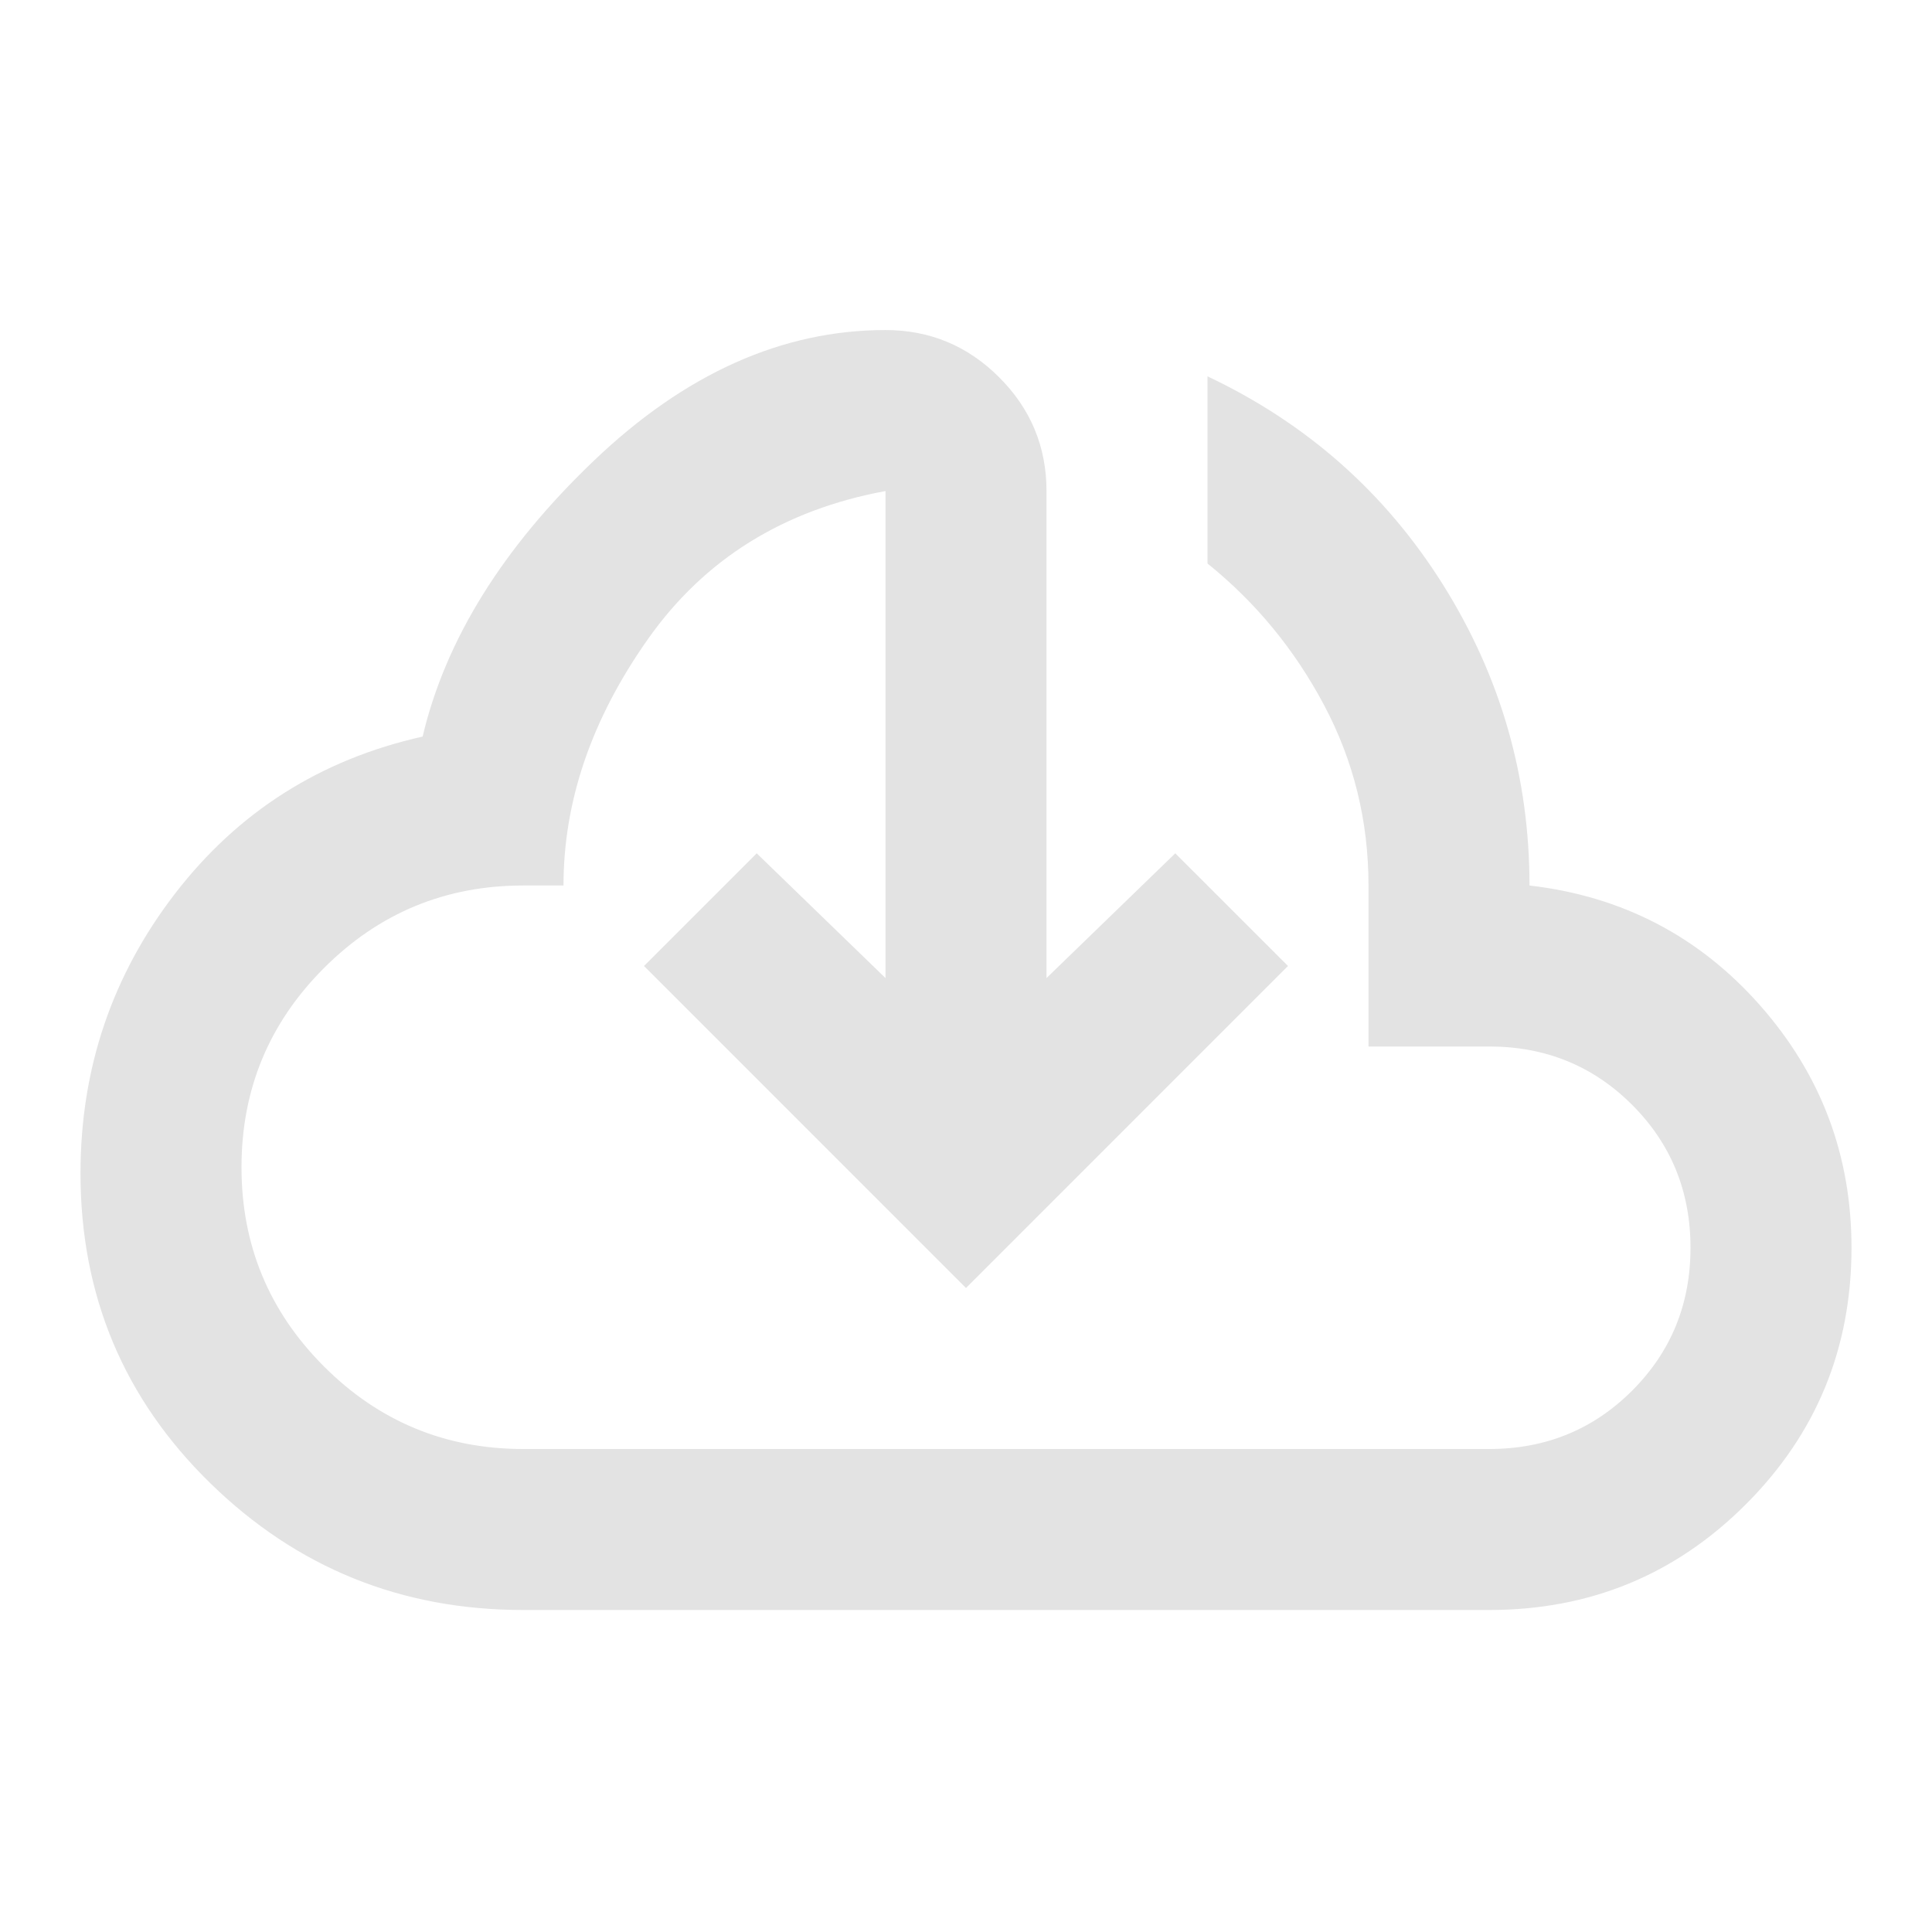
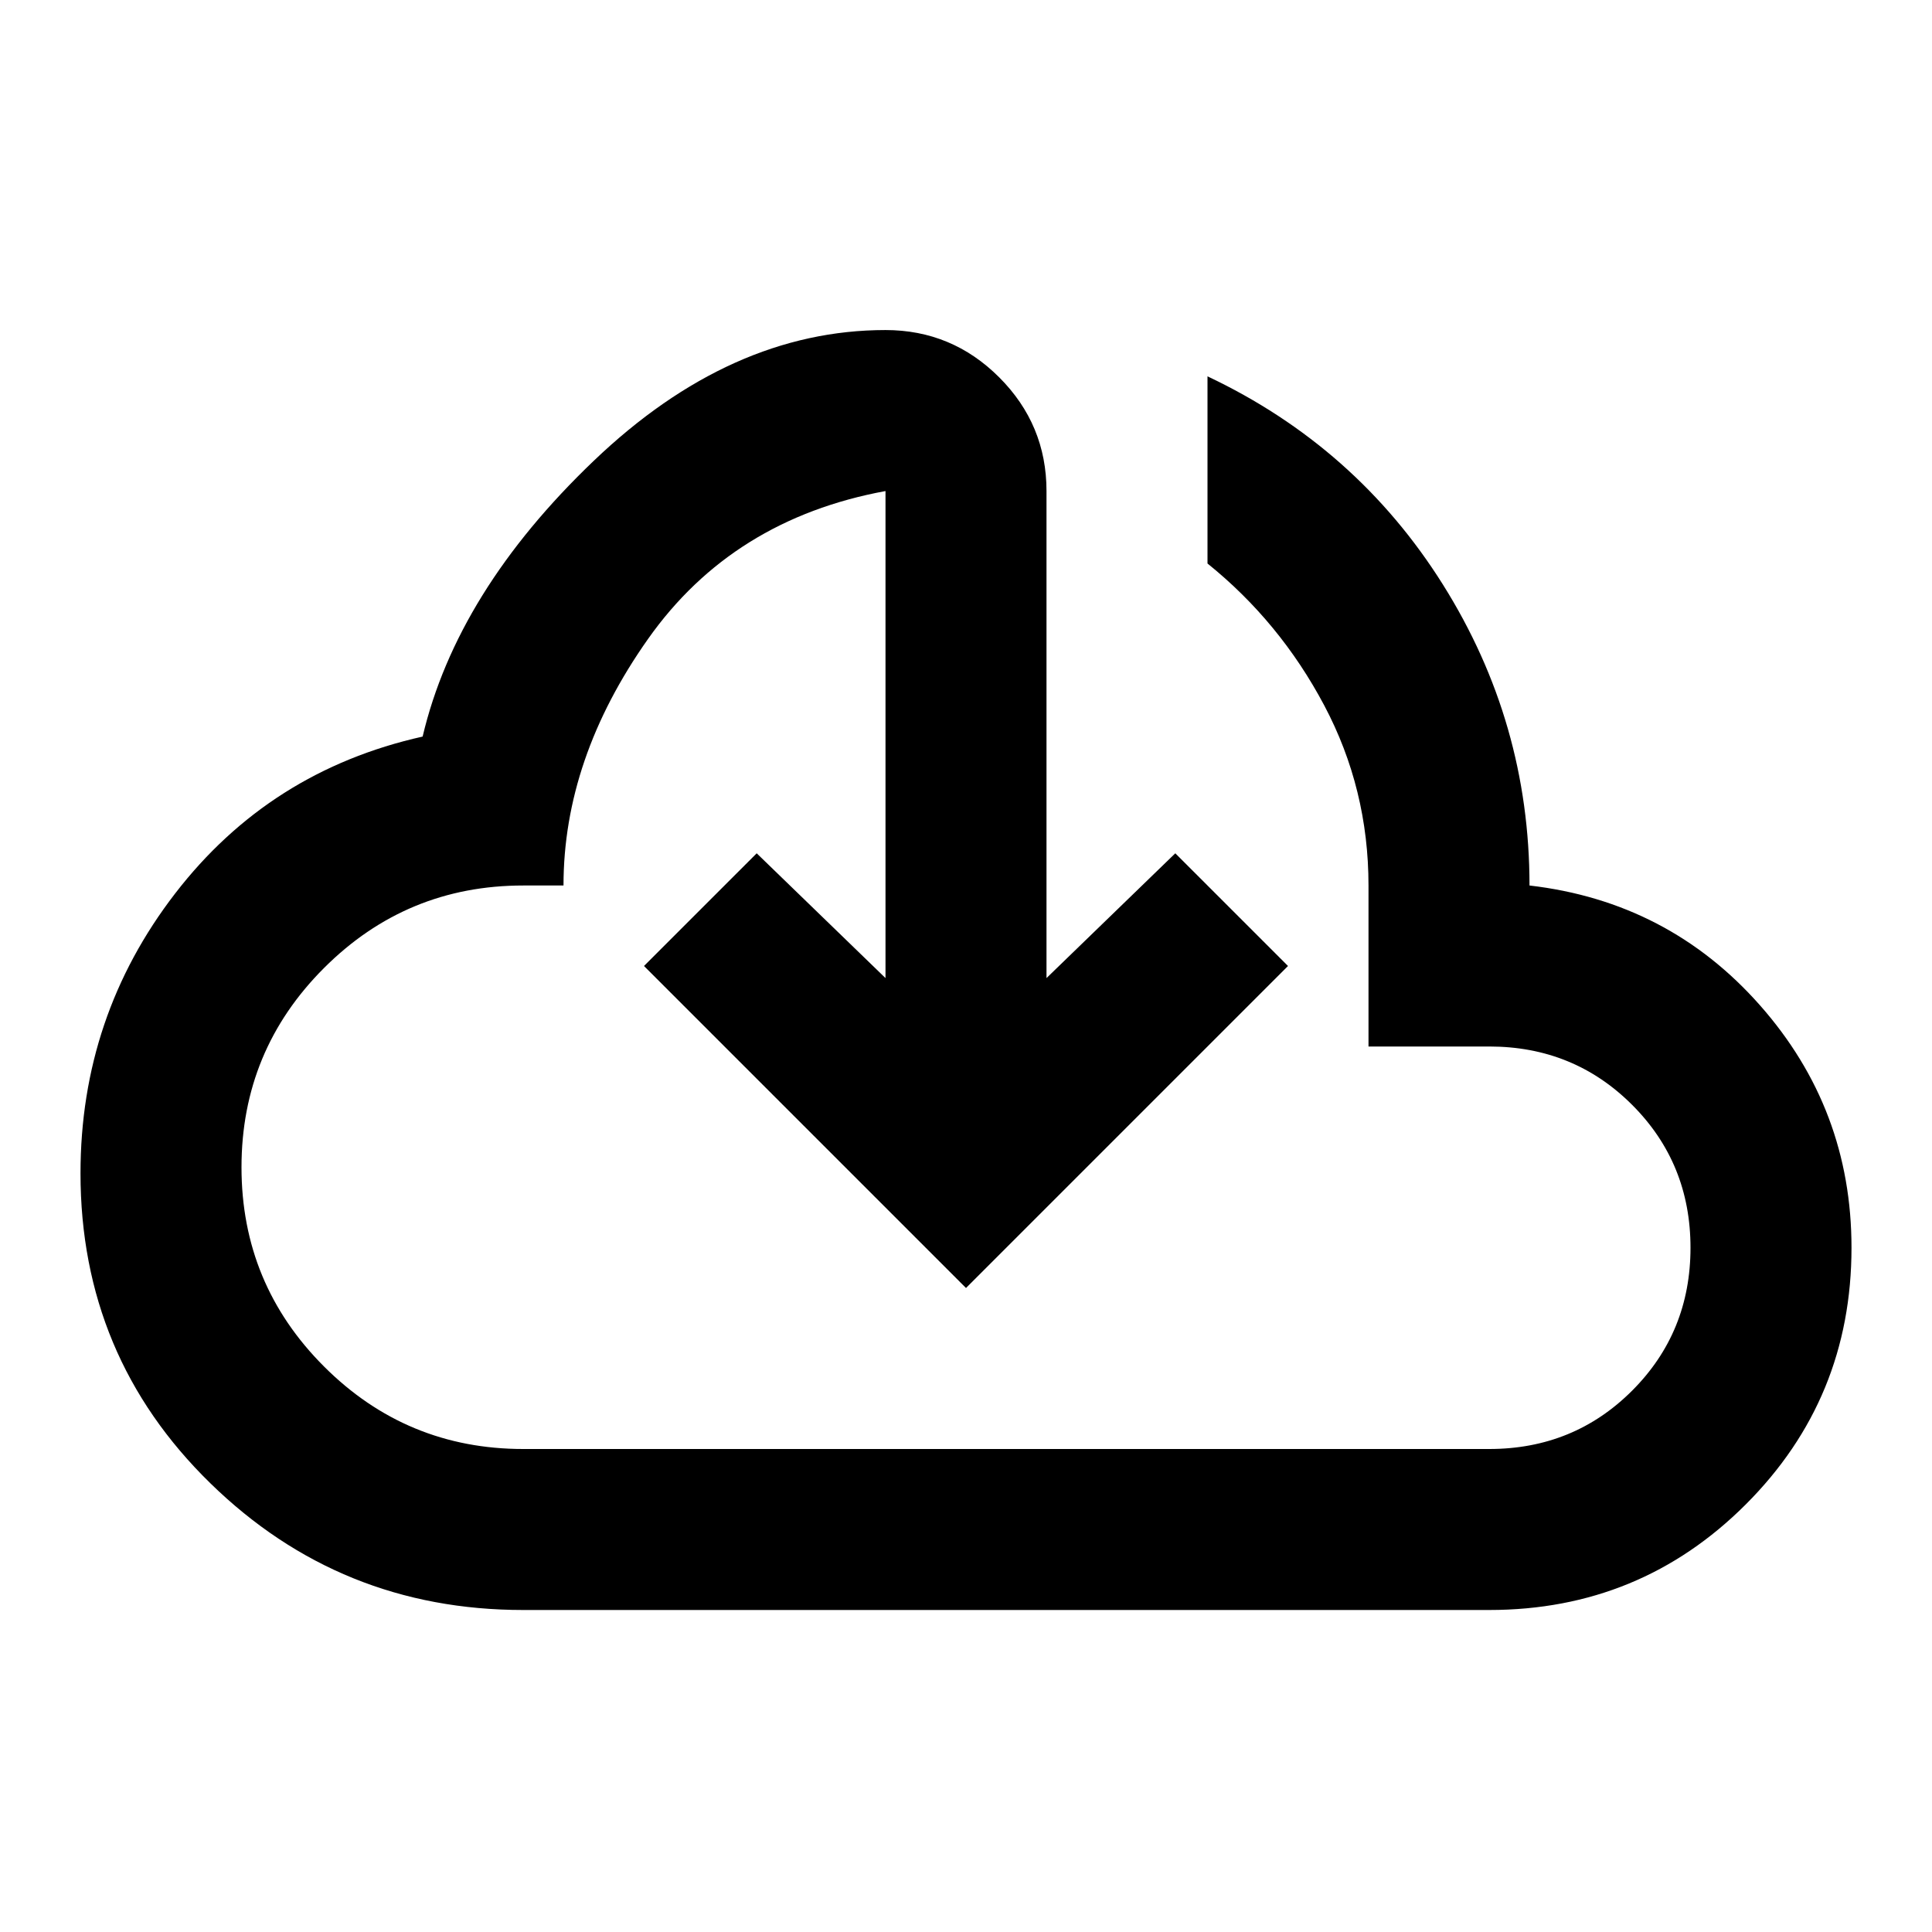
- <svg xmlns="http://www.w3.org/2000/svg" height="24px" viewBox="0 -960 960 960" width="24px" fill="#e3e3e3">
+ <svg xmlns="http://www.w3.org/2000/svg" height="24px" viewBox="0 -960 960 960" width="24px" fill="#000">
  <path d="M260-160q-91 0-155.5-63T40-377q0-78 47-139t123-78q17-72 85-137t145-65q33 0 56.5 23.5T520-716v242l64-62 56 56-160 160-160-160 56-56 64 62v-242q-76 14-118 73.5T280-520h-20q-58 0-99 41t-41 99q0 58 41 99t99 41h480q42 0 71-29t29-71q0-42-29-71t-71-29h-60v-80q0-48-22-89.5T600-680v-93q74 35 117 103.5T760-520q69 8 114.5 59.5T920-340q0 75-52.5 127.5T740-160H260Zm220-358Z" />
</svg>
